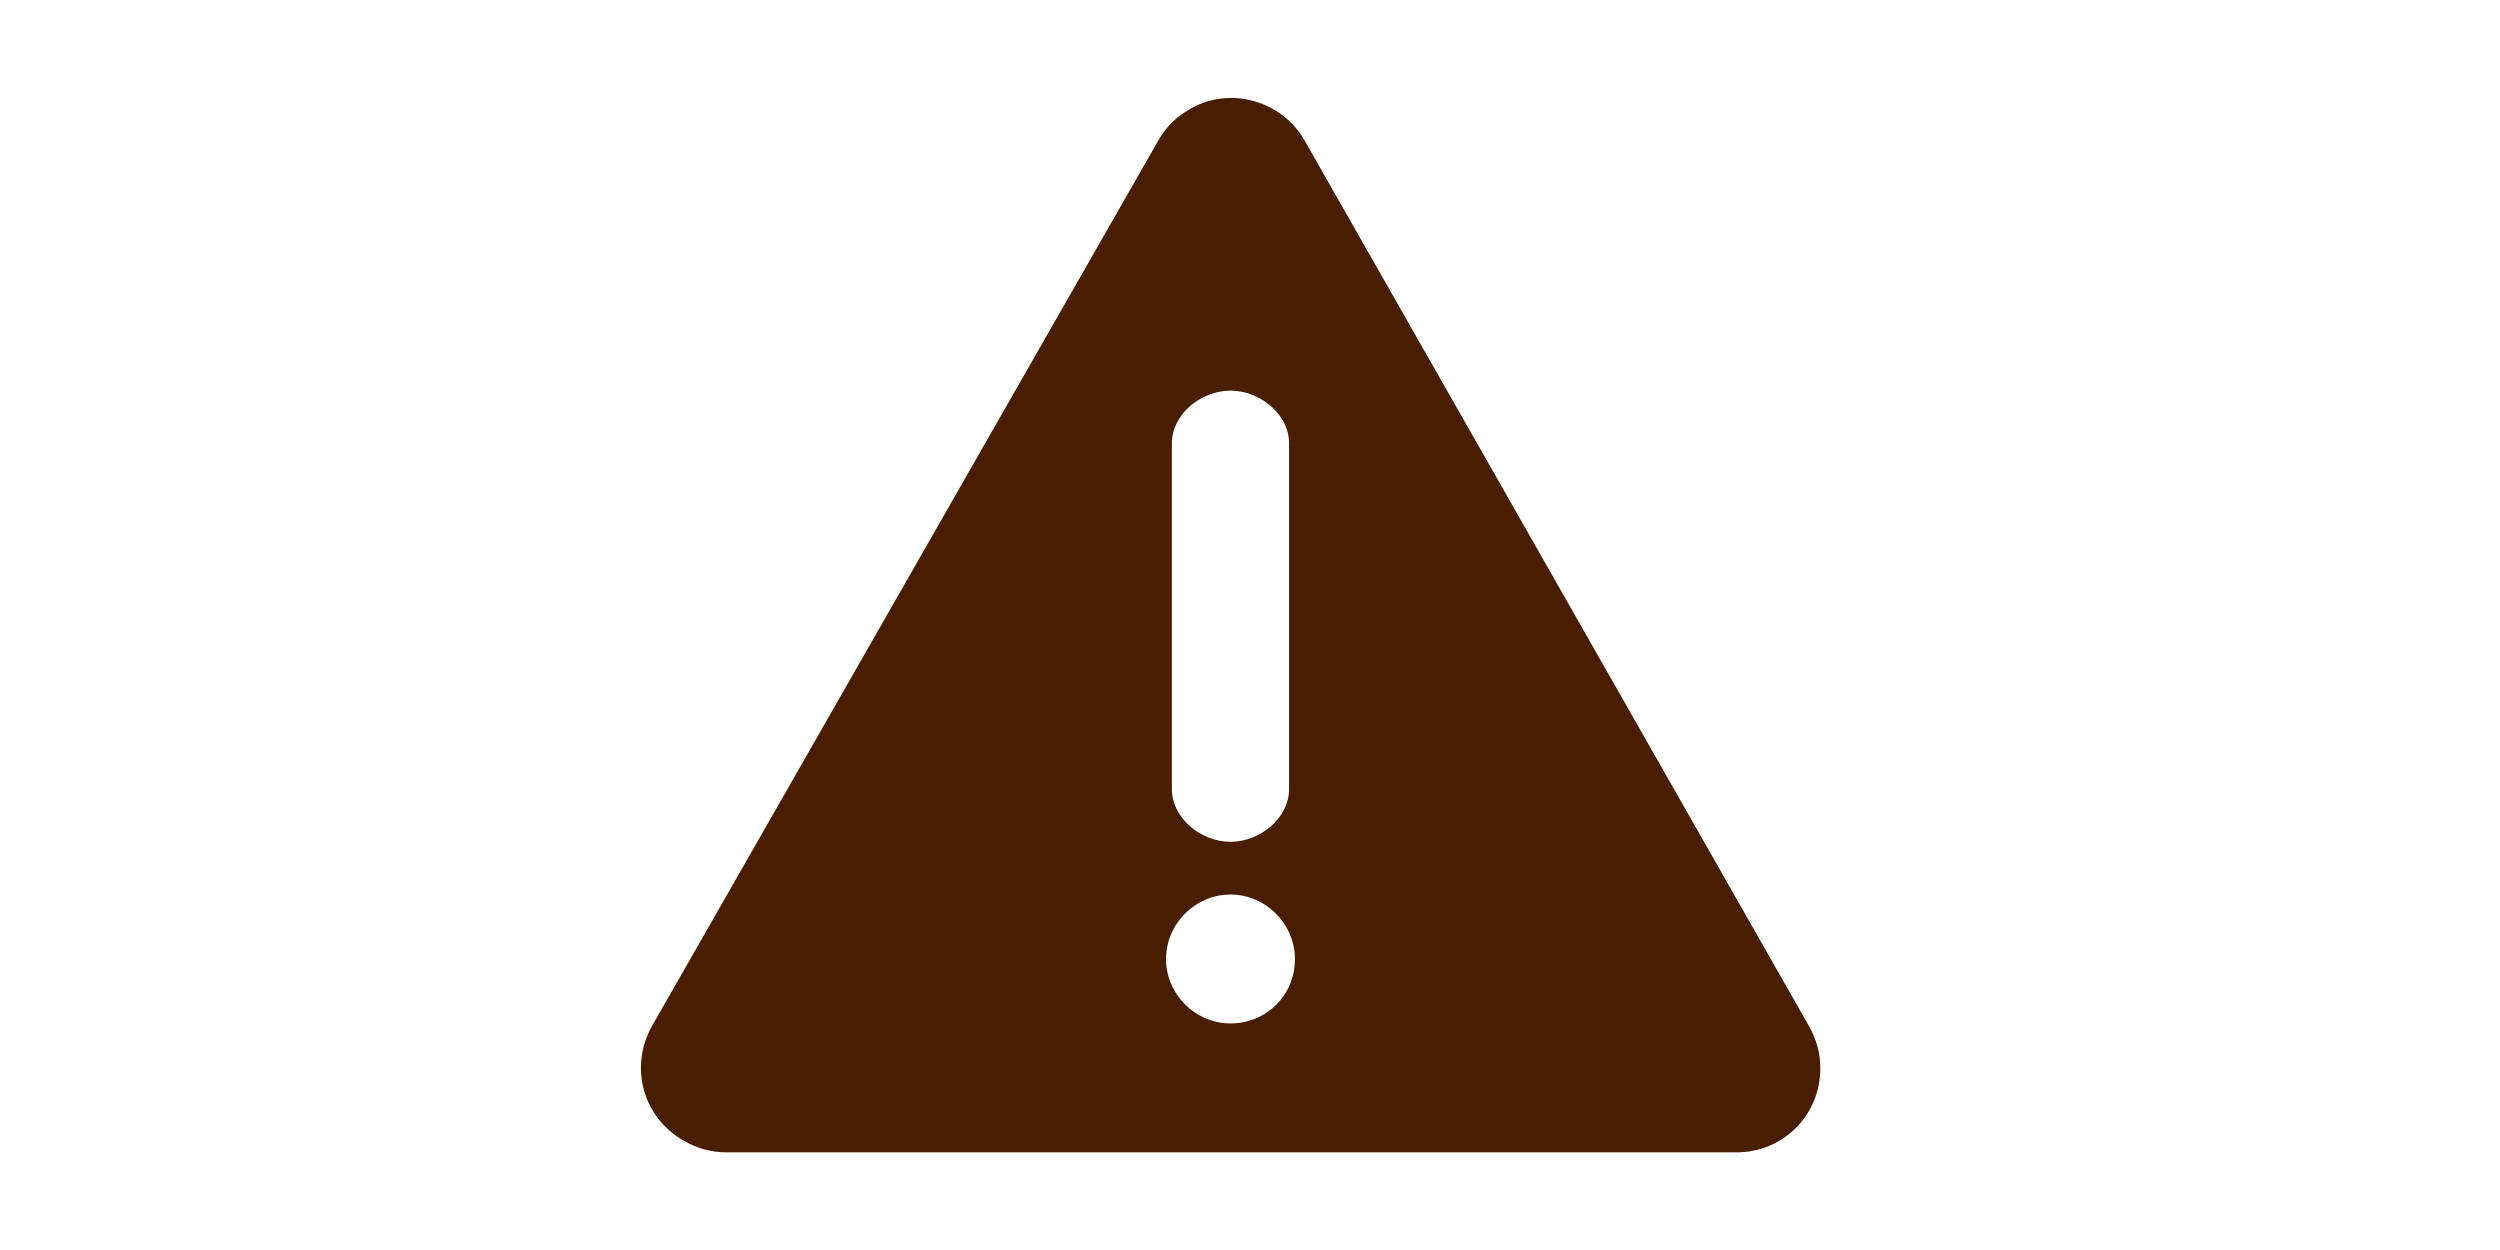
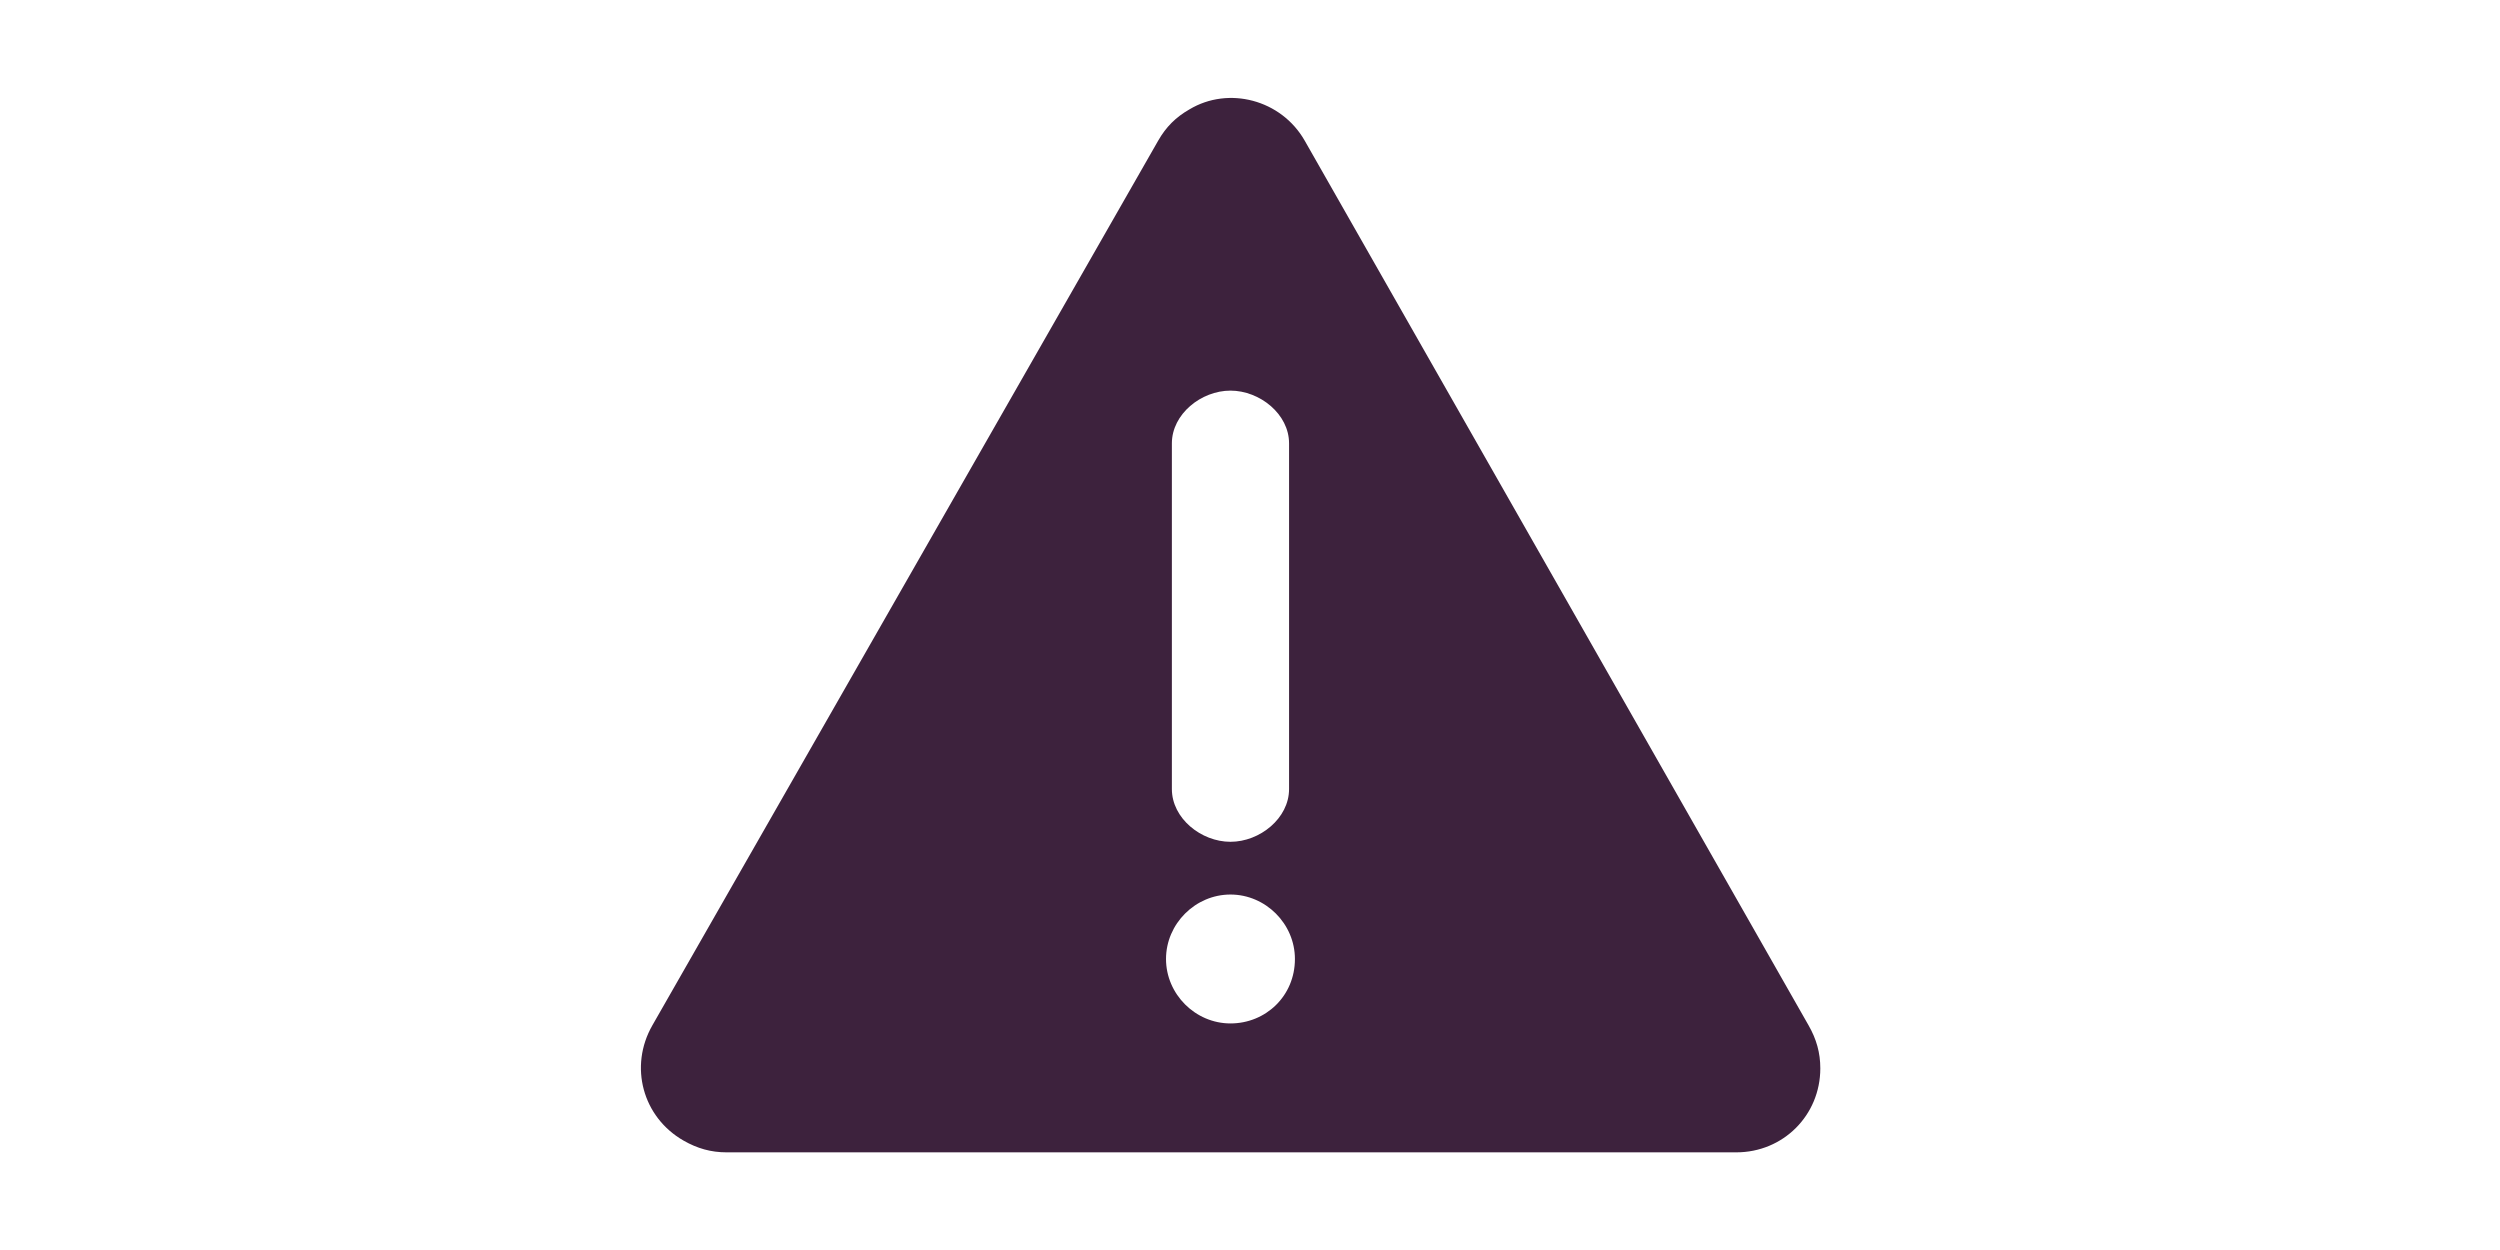
<svg xmlns="http://www.w3.org/2000/svg" version="1.1" id="Layer_2" x="0px" y="0px" viewBox="0 0 128 64" style="enable-background:new 0 0 128 64;" xml:space="preserve">
  <defs id="defs12">
	
</defs>
  <style type="text/css" id="style2">
- 	.st0{fill:#FE8A2C;}
+ 	.st0{fill:#fd8cff;}
</style>
-   <path d="M 66.8,7.2 C 65.6,5.1 62.9,4.4 60.9,5.6 60.2,6 59.7,6.5 59.3,7.2 L 33.4,52.5 c -1.2,2.1 -0.5,4.7 1.6,5.9 0.7,0.4 1.4,0.6 2.2,0.6 h 51.7 c 2.4,0 4.3,-1.9 4.3,-4.3 0,-0.8 -0.2,-1.5 -0.6,-2.2 z M 60,22.7 c 0,-1.5 1.5,-2.7 3,-2.7 1.5,0 3,1.2 3,2.7 v 17.7 c 0,1.5 -1.5,2.7 -3,2.7 -1.5,0 -3,-1.2 -3,-2.7 z m 3,29.7 c -1.8,0 -3.3,-1.5 -3.3,-3.3 0,-1.8 1.5,-3.3 3.3,-3.3 1.8,0 3.3,1.5 3.3,3.3 0,0 0,0 0,0 0,1.9 -1.5,3.3 -3.3,3.3 z" id="path6" style="fill:#491d00;fill-opacity:1;stroke:none" />
+   <path d="M 66.8,7.2 C 65.6,5.1 62.9,4.4 60.9,5.6 60.2,6 59.7,6.5 59.3,7.2 L 33.4,52.5 c -1.2,2.1 -0.5,4.7 1.6,5.9 0.7,0.4 1.4,0.6 2.2,0.6 h 51.7 c 2.4,0 4.3,-1.9 4.3,-4.3 0,-0.8 -0.2,-1.5 -0.6,-2.2 z M 60,22.7 c 0,-1.5 1.5,-2.7 3,-2.7 1.5,0 3,1.2 3,2.7 v 17.7 c 0,1.5 -1.5,2.7 -3,2.7 -1.5,0 -3,-1.2 -3,-2.7 z m 3,29.7 c -1.8,0 -3.3,-1.5 -3.3,-3.3 0,-1.8 1.5,-3.3 3.3,-3.3 1.8,0 3.3,1.5 3.3,3.3 0,0 0,0 0,0 0,1.9 -1.5,3.3 -3.3,3.3 z" id="path6" style="fill:#3d223d;fill-opacity:1;stroke:none" />
</svg>
